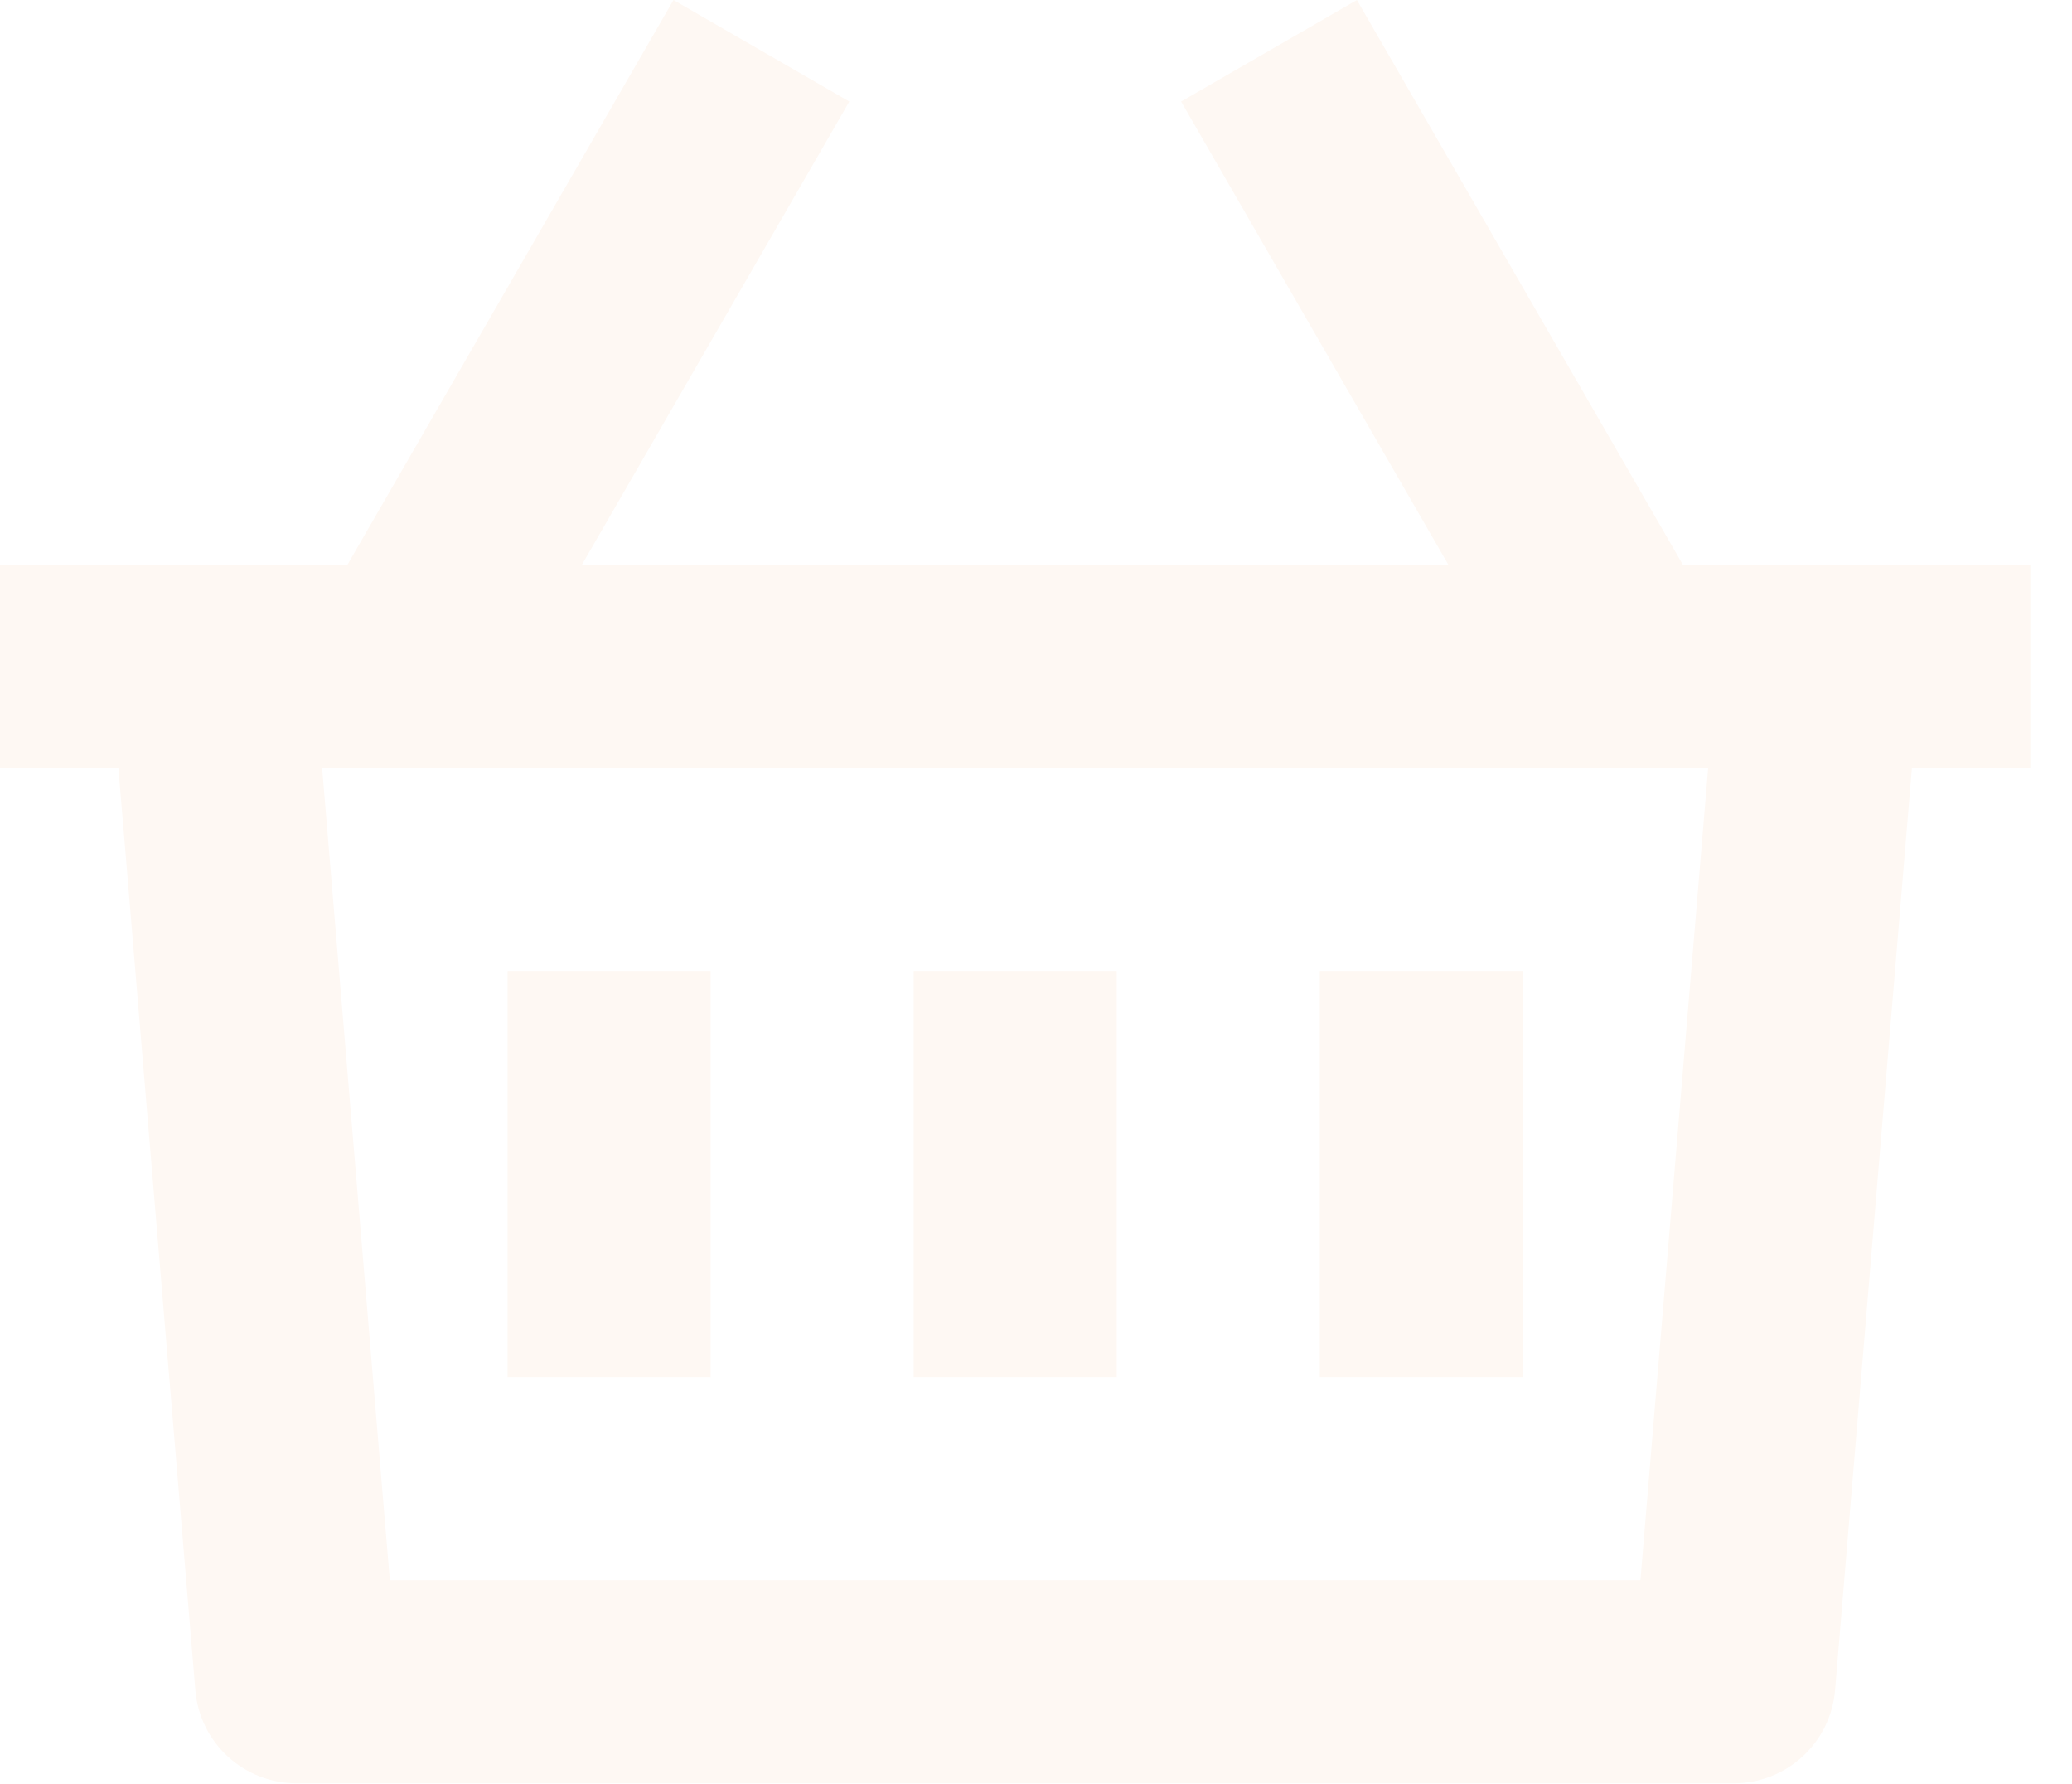
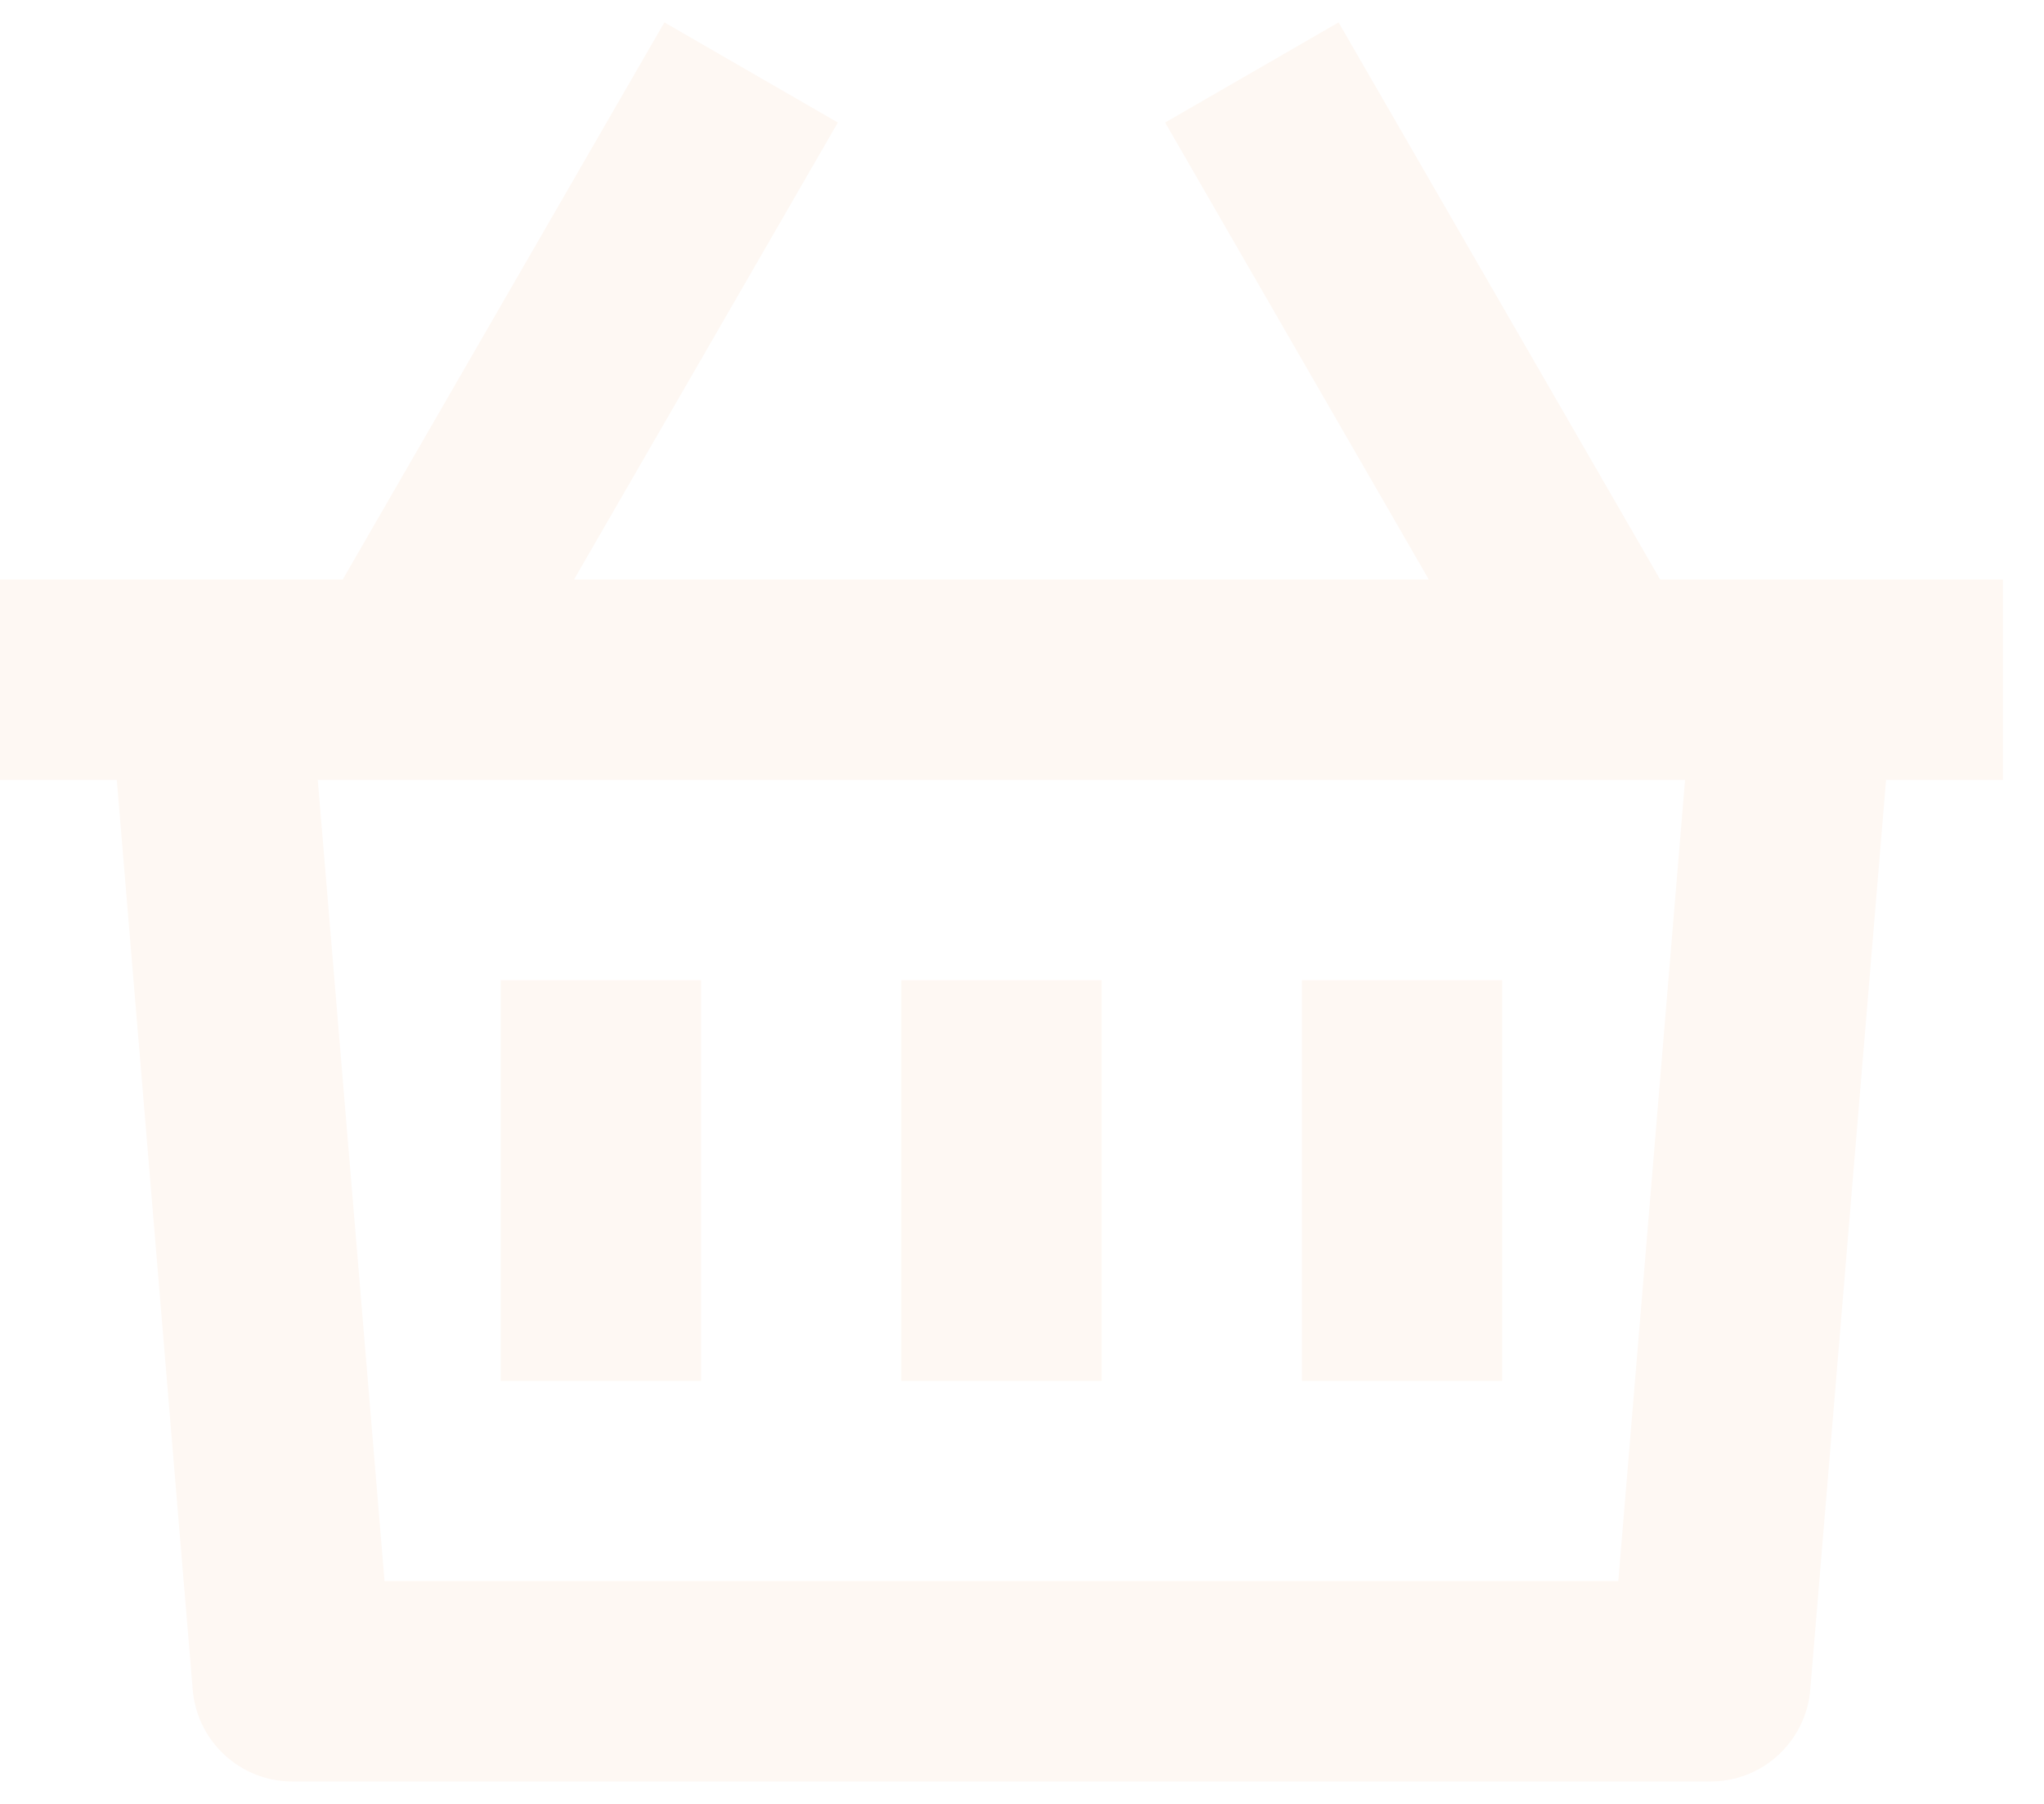
- <svg xmlns="http://www.w3.org/2000/svg" width="43" height="37" viewBox="0 0 43 37" fill="none">
+ <svg xmlns="http://www.w3.org/2000/svg" width="17" height="15" viewBox="0 0 43 37" fill="none">
  <path d="M28.16 0L34.925 11.718H42.136V15.932H39.678L38.083 35.068C38.039 35.594 37.799 36.085 37.41 36.443C37.022 36.801 36.513 37 35.984 37H6.152C5.624 37 5.115 36.801 4.726 36.443C4.337 36.085 4.097 35.594 4.054 35.068L2.457 15.932H0V11.718H7.21L13.977 0L17.626 2.107L12.076 11.718H30.058L24.511 2.107L28.16 0ZM35.449 15.932H6.685L8.09 32.786H34.044L35.449 15.932ZM23.175 20.145V28.573H18.961V20.145H23.175ZM14.748 20.145V28.573H10.534V20.145H14.748ZM31.602 20.145V28.573H27.389V20.145H31.602Z" fill="#FEF8F3" />
</svg>
